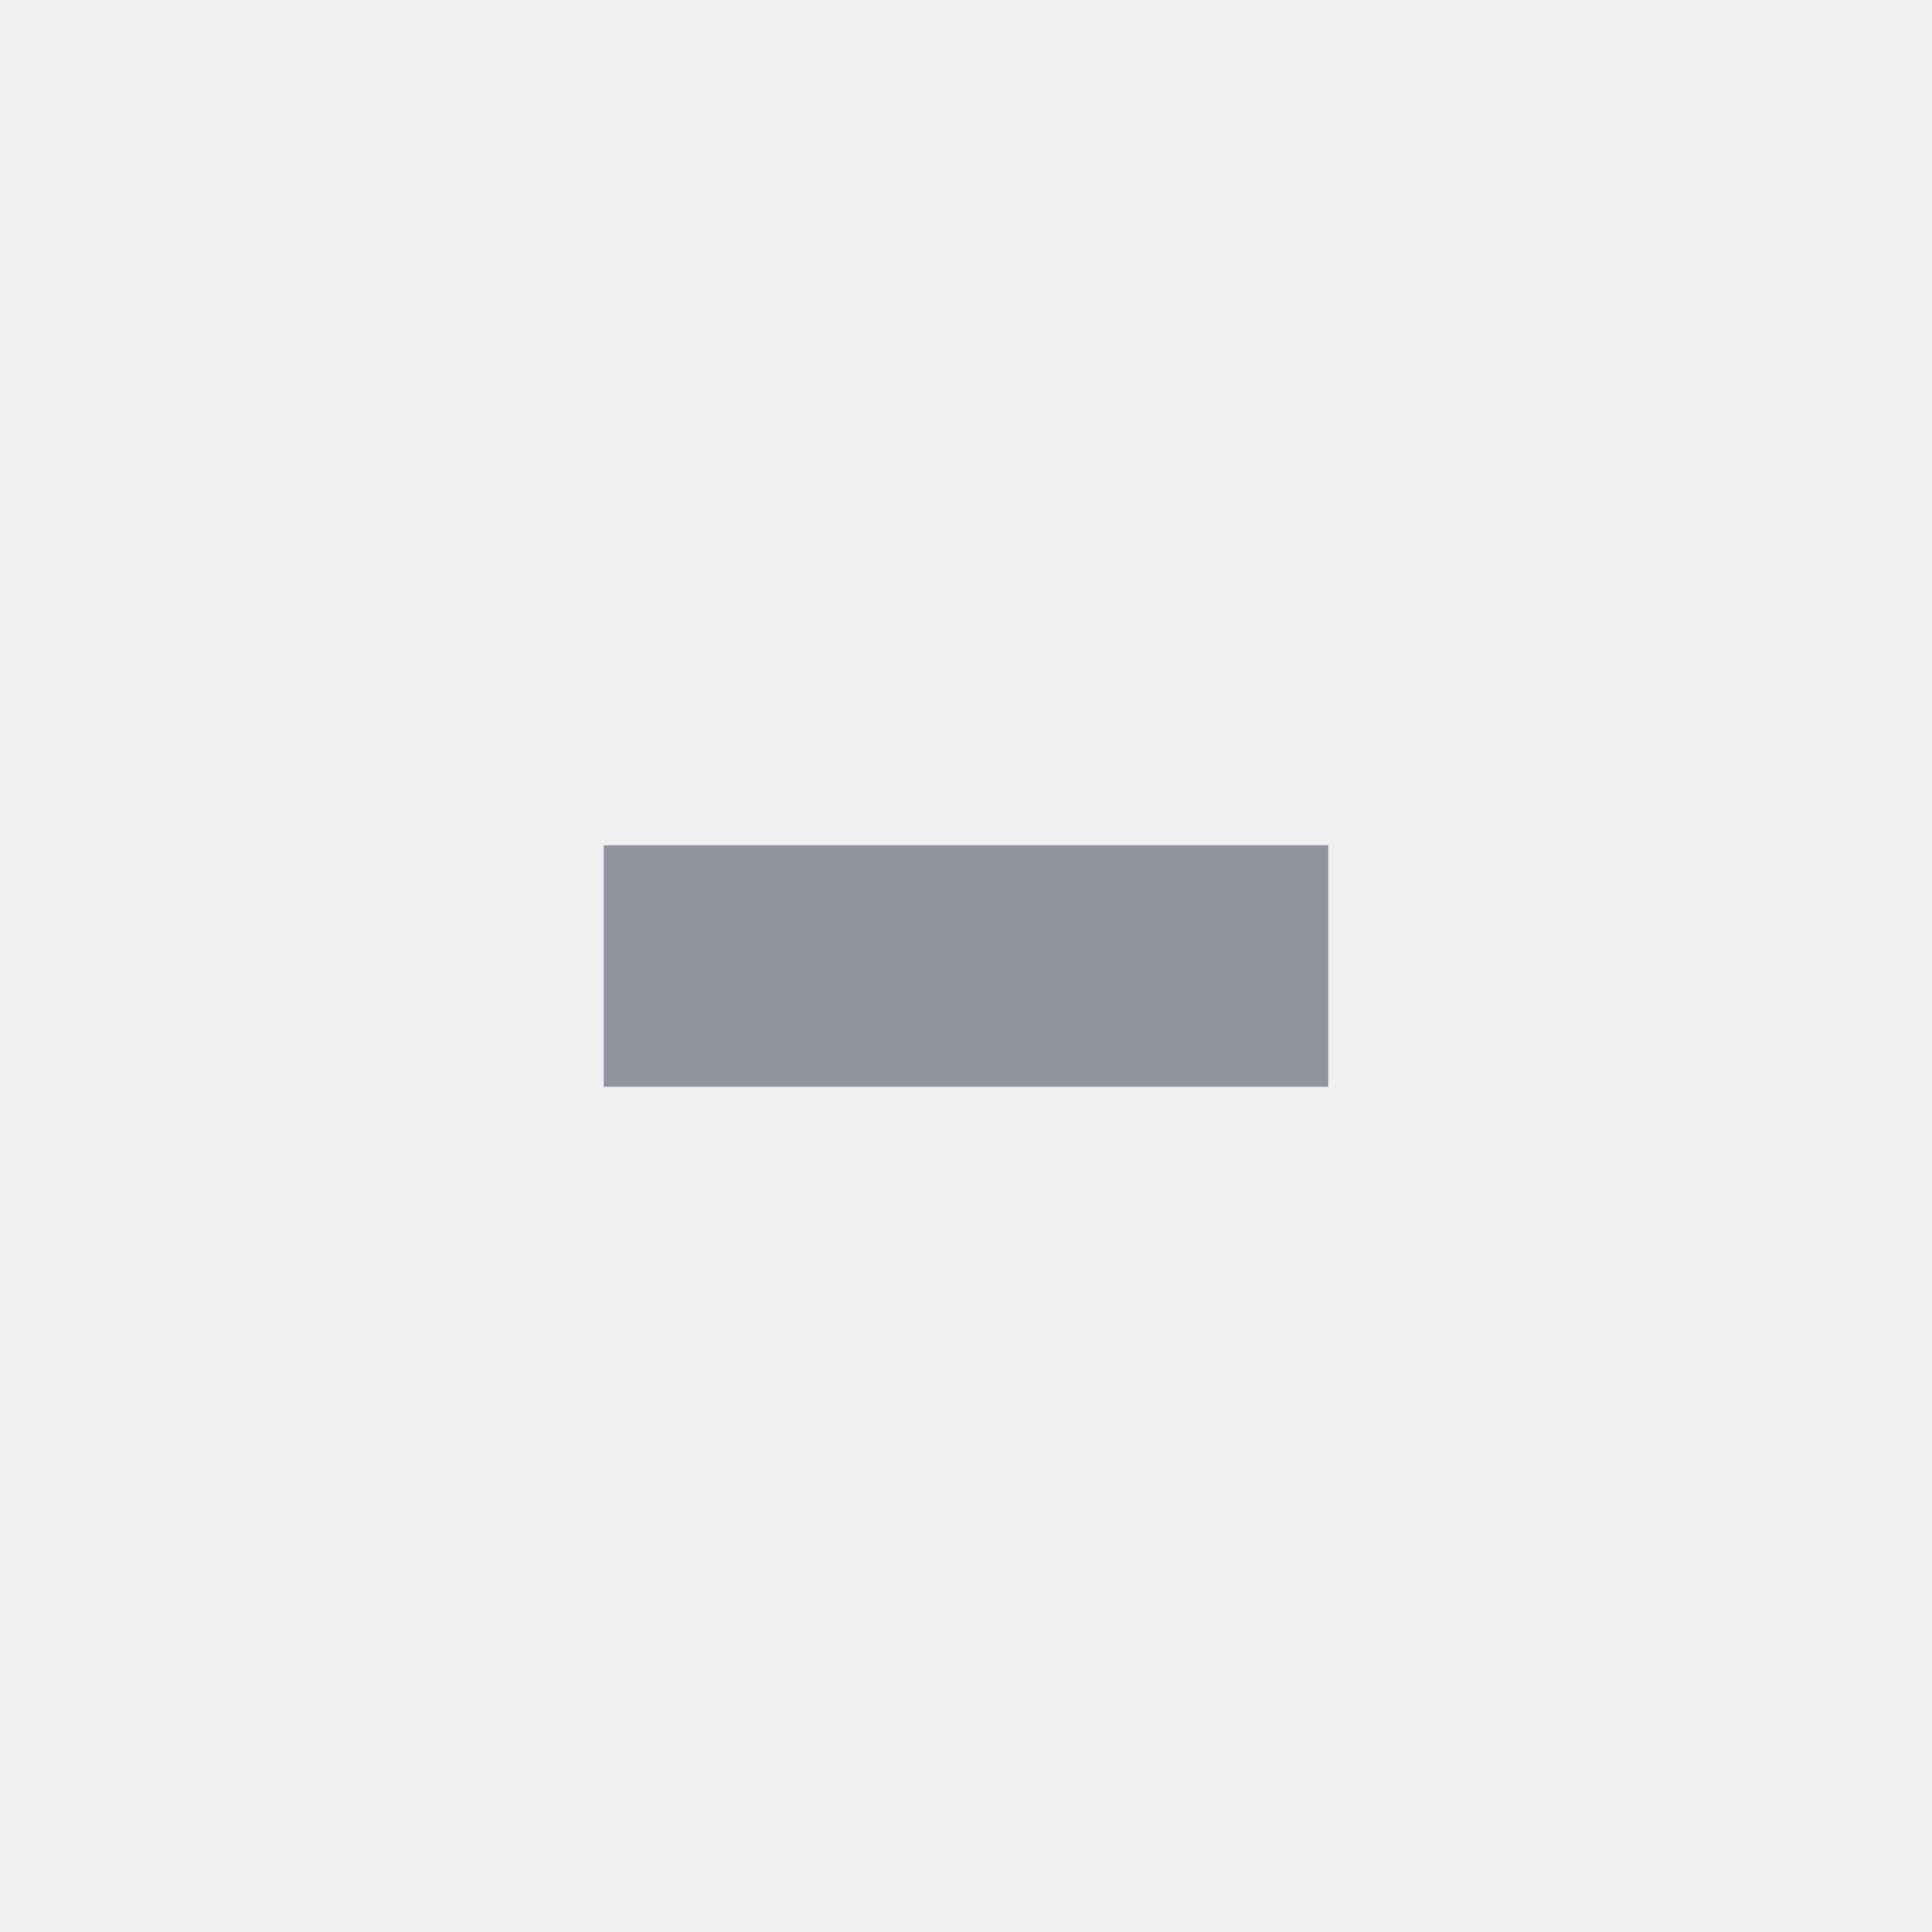
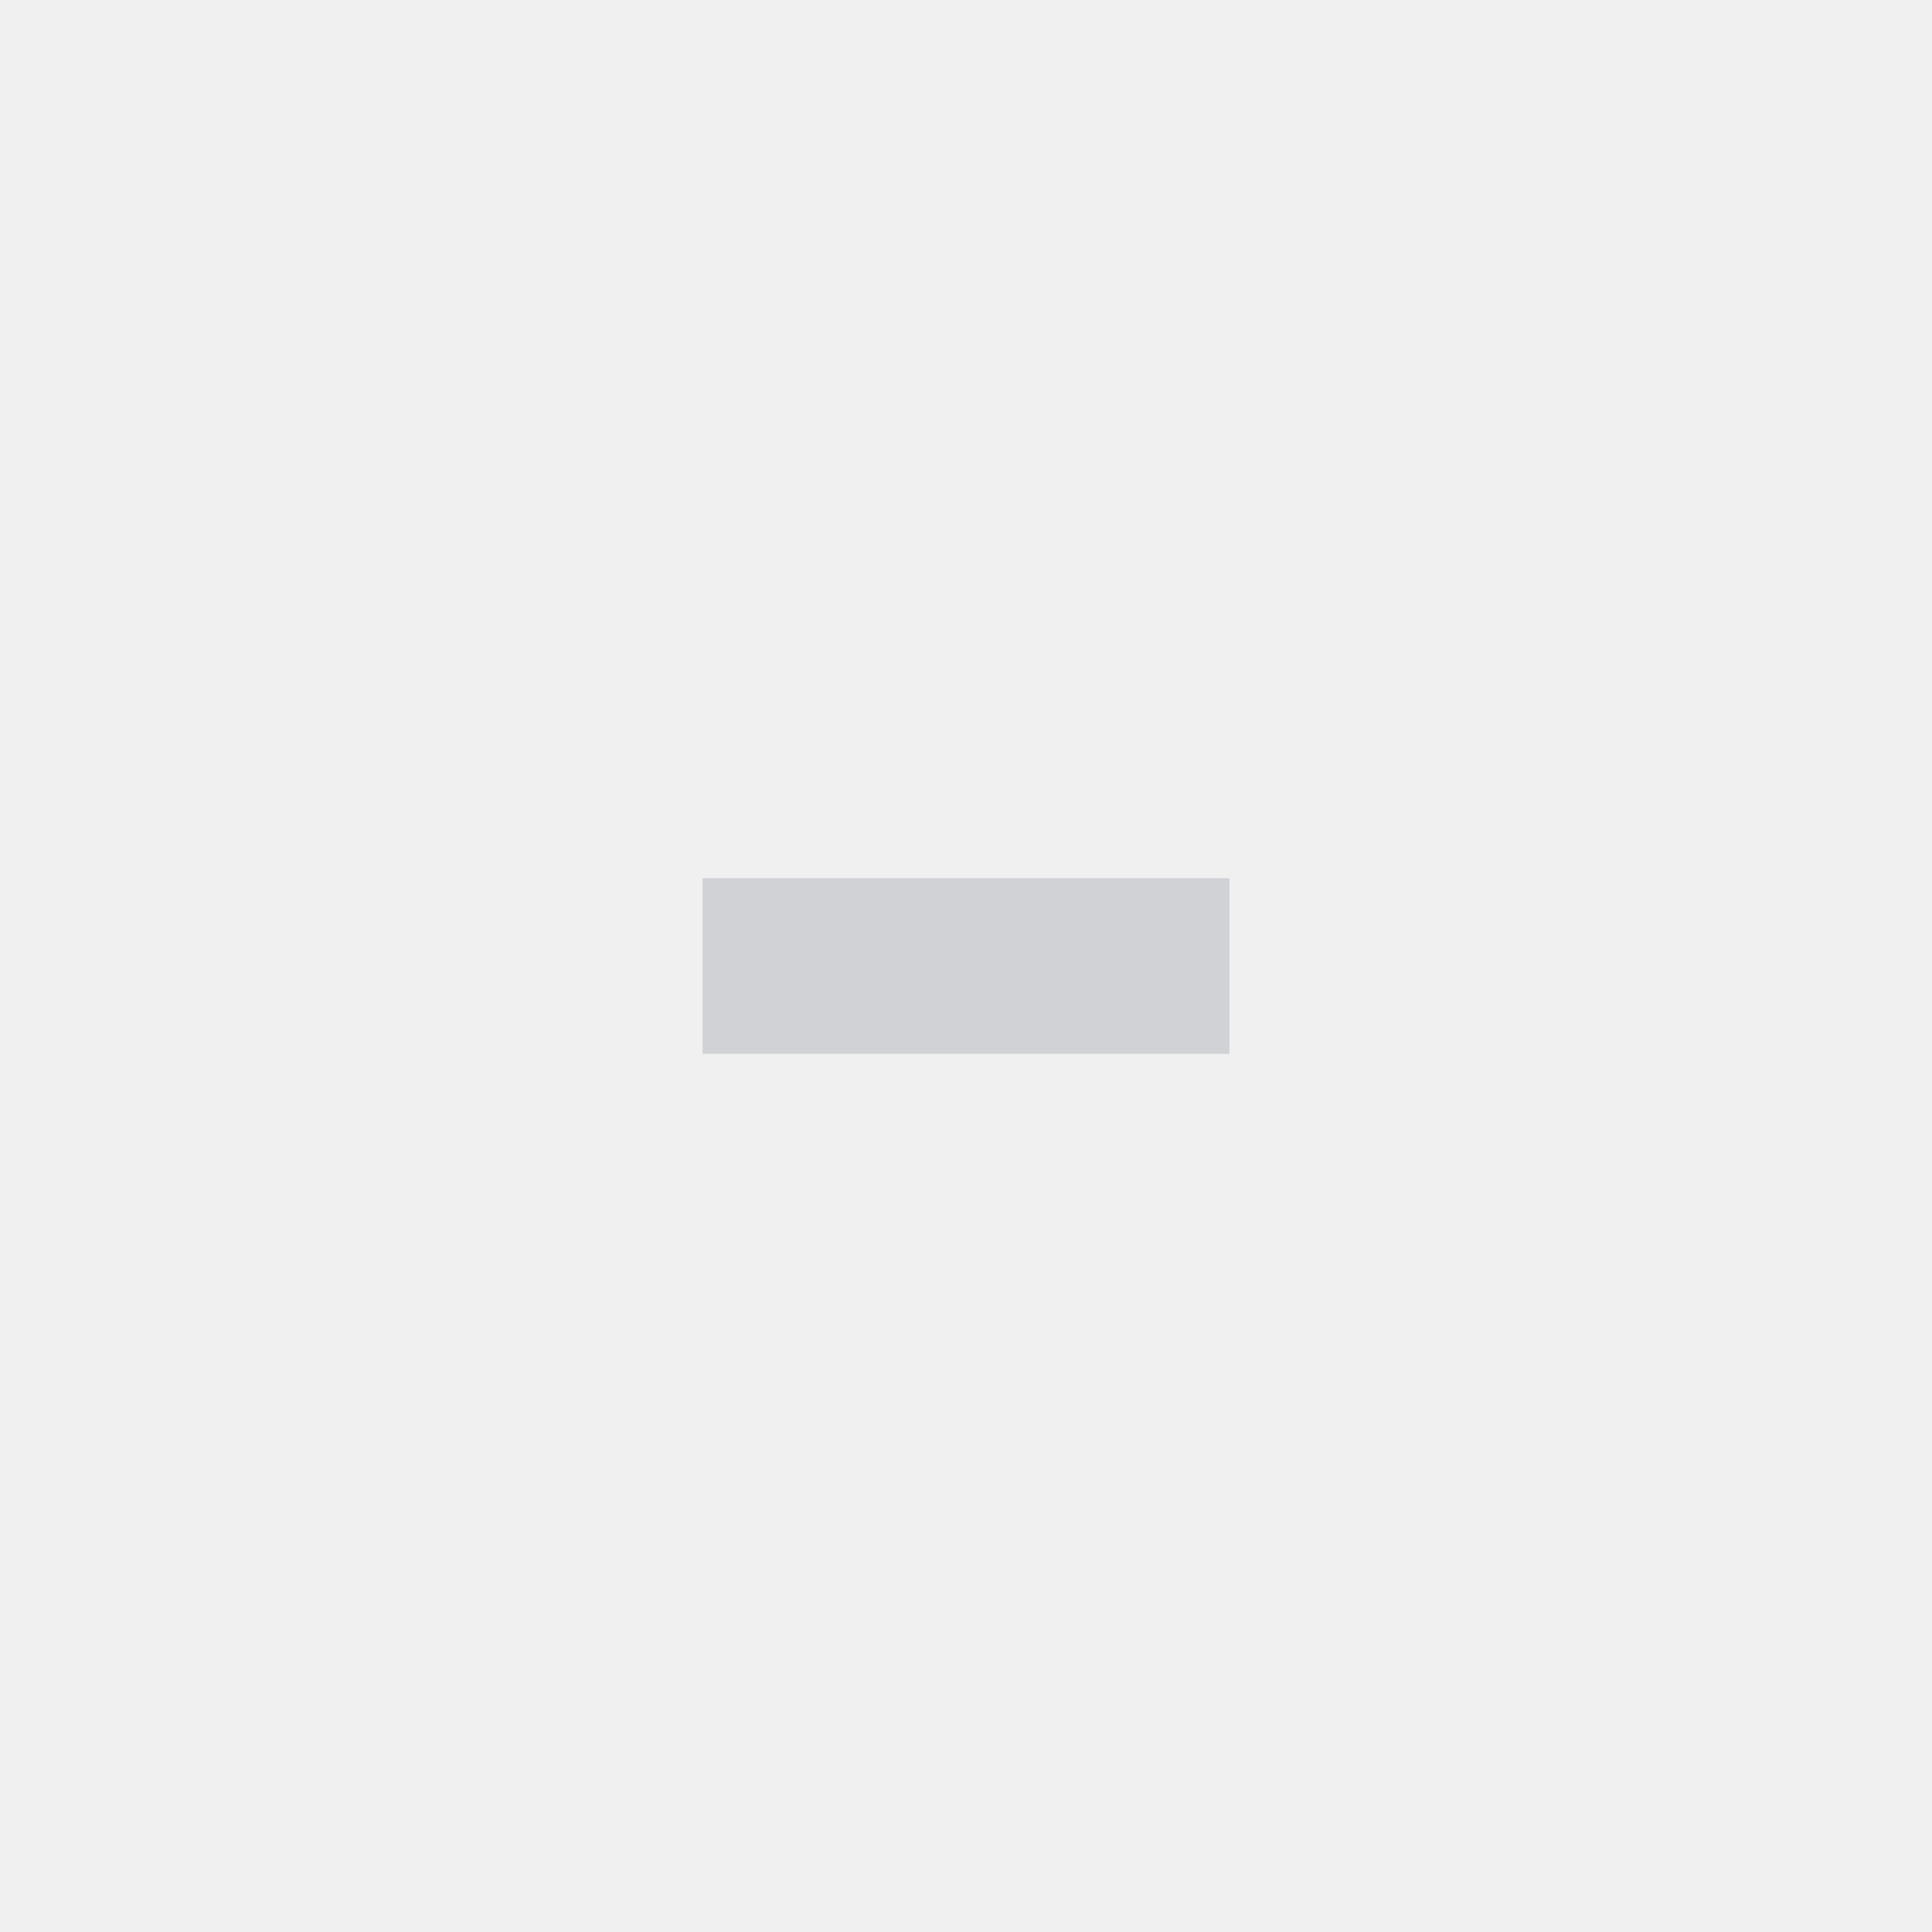
- <svg xmlns="http://www.w3.org/2000/svg" id="svg4306" style="enable-background:new" width="16" height="16" version="1.1">
-   <g id="active-center">
-     <path id="rect9057-4-3-8-5" style="color:#000000;font-style:normal;font-variant:normal;font-weight:normal;font-stretch:normal;font-size:medium;line-height:normal;font-family:Sans;-inkscape-font-specification:Sans;text-indent:0;text-align:start;text-decoration:none;text-decoration-line:none;letter-spacing:normal;word-spacing:normal;text-transform:none;direction:ltr;block-progression:tb;writing-mode:lr-tb;baseline-shift:baseline;text-anchor:start;display:inline;overflow:visible;visibility:visible;opacity:1;fill:#90949e;fill-opacity:1;stroke:none;stroke-width:2;marker:none;enable-background:accumulate" d="m 5,7 0,2 6,0 0,-2 z" />
-     <rect id="rect17883-32-6-9" style="display:inline;opacity:1;fill:none;fill-opacity:1;stroke:none;stroke-width:1;stroke-linecap:butt;stroke-linejoin:miter;stroke-miterlimit:4;stroke-dasharray:none;stroke-dashoffset:0;stroke-opacity:0" width="16" height="16" x="0" y="0" />
+ <svg xmlns="http://www.w3.org/2000/svg" xmlns:xlink="http://www.w3.org/1999/xlink" width="22" height="22" enable-background="new" version="1.1">
+   <use transform="translate(27.966)" width="100%" height="100%" xlink:href="#g1051" />
+   <g id="active-center" opacity=".7">
+     <rect x="1.2357e-6" y="9.6173e-7" width="22" height="22" rx="0" ry="0" opacity="0" stroke-width="3" style="paint-order:fill markers stroke" />
+     <g transform="translate(-584 188.64)" opacity=".8" style="">
+       <g transform="translate(-781 -432.64)" opacity="1" style="">
+         <path d="m1373 254v2h6v-2z" color="#000000" enable-background="accumulate" fill="#b9bcc2" opacity="1" style="text-decoration-line:none;text-indent:0;text-transform:none" />
+       </g>
+       <rect x="587" y="-185.64" width="16" height="16" fill="none" opacity="1" style="" />
+     </g>
  </g>
-   <g id="hover-center" style="display:inline" transform="translate(-466,185.6378)">
-     <g id="g4909-3-7" style="display:inline;opacity:1" transform="translate(-781,-432.6378)">
-       <ellipse id="path4068-7-5-9-6-7-2-1-6-1" style="display:inline;opacity:1;fill:#fefefe;fill-opacity:1;stroke:none;stroke-width:0;stroke-linecap:butt;stroke-linejoin:miter;stroke-miterlimit:4;stroke-dasharray:none;stroke-dashoffset:0;stroke-opacity:1" cx="1273" cy="255" rx="6" ry="6" />
-       <path id="path4068-7-5-9-6-7-2-5-23-4-3" style="display:inline;opacity:1;fill:#d4d5db;fill-opacity:1;stroke:none;stroke-width:0;stroke-linecap:butt;stroke-linejoin:miter;stroke-miterlimit:4;stroke-dasharray:none;stroke-dashoffset:0;stroke-opacity:1" d="m 1273,248 a 7,7 0 0 0 -7,7 7,7 0 0 0 7,7 7,7 0 0 0 7,-7 7,7 0 0 0 -7,-7 z m 0,1 a 6,6 0 0 1 6,6 6,6 0 0 1 -6,6 6,6 0 0 1 -6,-6 6,6 0 0 1 6,-6 z" />
-       <g id="g4834-0-4-5" style="display:inline;opacity:1;fill:#c0e3ff;fill-opacity:1" transform="translate(1265,247)">
-         <g id="layer12-45-6-2-7" style="display:inline;fill:#c0e3ff;fill-opacity:1" transform="translate(-81.0002,-967)">
-           <path id="rect9057-8-2-3" style="color:#000000;font-style:normal;font-variant:normal;font-weight:normal;font-stretch:normal;font-size:medium;line-height:normal;font-family:Sans;-inkscape-font-specification:Sans;text-indent:0;text-align:start;text-decoration:none;text-decoration-line:none;letter-spacing:normal;word-spacing:normal;text-transform:none;direction:ltr;block-progression:tb;writing-mode:lr-tb;baseline-shift:baseline;text-anchor:start;display:inline;overflow:visible;visibility:visible;opacity:1;fill:#7a7f8b;fill-opacity:1;stroke:none;stroke-width:2;marker:none;enable-background:accumulate" d="m 86,974 0,2 6,0 0,-2 z" />
+   <g id="hover-center" transform="matrix(1.375 0 0 1.375 -664.38 284.62)" stroke-width=".992">
+     <g transform="translate(-781 -432.64)" stroke-width=".992">
+       <path d="m1273 248c-3.866 0-7 3.134-7 7s3.134 7 7 7 7-3.134 7-7-3.134-7-7-7z" fill="#5f7d7c" opacity=".45" />
+       <g transform="translate(1265,247)" fill="#c0e3ff" stroke-width=".992">
+         <g transform="translate(-81 -967)" fill="#c0e3ff" stroke-width=".992">
+           <path d="m86 974v2h6v-2z" color="#000000" enable-background="accumulate" fill="#96aaa9" fill-opacity=".988" style="text-decoration-line:none;text-indent:0;text-transform:none" />
        </g>
      </g>
    </g>
-     <rect id="rect17883-11-4-0" style="display:inline;opacity:1;fill:none;fill-opacity:1;stroke:none;stroke-width:1;stroke-linecap:butt;stroke-linejoin:miter;stroke-miterlimit:4;stroke-dasharray:none;stroke-dashoffset:0;stroke-opacity:0" width="16" height="16" x="484" y="-185.64" />
+     <rect x="484" y="-185.64" width="16" height="16" fill="none" />
  </g>
-   <g id="pressed-center" style="display:inline" transform="translate(-347,185.6378)">
-     <g id="g4909-1-2-0" style="display:inline;opacity:1" transform="translate(-882,-432.6378)">
-       <g id="g4490-3-6-1-4-1-6" style="display:inline;opacity:1" transform="translate(-161)">
-         <g id="g4092-0-7-2-0-0-94-2" style="display:inline" transform="translate(58)">
-           <circle id="path4068-7-3-0-3-6-8-3" style="fill:#2eb398;fill-opacity:1;stroke:none;stroke-width:0;stroke-linecap:butt;stroke-linejoin:miter;stroke-miterlimit:4;stroke-dasharray:none;stroke-dashoffset:0;stroke-opacity:1" cx="1376" cy="255" r="7" />
-         </g>
-       </g>
-       <g id="g4834-9-3-8-5" style="display:inline;opacity:1;fill:#c0e3ff;fill-opacity:1" transform="translate(1265,247)">
-         <g id="layer12-45-3-7-96-7" style="display:inline;fill:#c0e3ff;fill-opacity:1" transform="translate(-81.0002,-967)">
-           <path id="rect9057-3-5-1-1" style="color:#000000;font-style:normal;font-variant:normal;font-weight:normal;font-stretch:normal;font-size:medium;line-height:normal;font-family:Sans;-inkscape-font-specification:Sans;text-indent:0;text-align:start;text-decoration:none;text-decoration-line:none;letter-spacing:normal;word-spacing:normal;text-transform:none;writing-mode:lr-tb;direction:ltr;baseline-shift:baseline;text-anchor:start;display:inline;overflow:visible;visibility:visible;fill:#ffffff;fill-opacity:1;stroke:none;stroke-width:2;marker:none;enable-background:accumulate" d="m 86,974 v 2 h 6 v -2 z" />
+   <g id="pressed-center" transform="matrix(1.375 0 0 1.375 -525.13 316.19)" stroke-width=".992">
+     <g transform="translate(-882 -432.64)" stroke-width=".992">
+       <g transform="translate(-161)">
+         <g transform="translate(58)" stroke-width=".992">
+           <path transform="matrix(.73333 0 0 .73333 1277.1 162.99)" d="m134.91 115.92a9.546 9.546 0 0 0-9.545 9.545 9.546 9.546 0 0 0 9.545 9.545 9.546 9.546 0 0 0 9.547-9.545 9.546 9.546 0 0 0-9.547-9.545zm-4.09 8.182h8.182v2.727h-8.182z" fill="#2eb398" />
        </g>
      </g>
    </g>
-     <rect id="rect17883-79-9-2-2" style="display:inline;opacity:1;fill:none;fill-opacity:1;stroke:none;stroke-width:1;stroke-linecap:butt;stroke-linejoin:miter;stroke-miterlimit:4;stroke-dasharray:none;stroke-dashoffset:0;stroke-opacity:0" width="16" height="16" x="383" y="-185.64" />
+     <rect x="383" y="-185.64" width="16" height="16" fill="none" />
  </g>
-   <g id="inactive-center" style="opacity:0.5" transform="translate(-4)">
-     <path id="rect9057-4-09-2" style="color:#000000;font-style:normal;font-variant:normal;font-weight:normal;font-stretch:normal;font-size:medium;line-height:normal;font-family:Sans;-inkscape-font-specification:Sans;text-indent:0;text-align:start;text-decoration:none;text-decoration-line:none;letter-spacing:normal;word-spacing:normal;text-transform:none;writing-mode:lr-tb;direction:ltr;baseline-shift:baseline;text-anchor:start;display:inline;overflow:visible;visibility:visible;opacity:1;fill:#90949e;fill-opacity:1;stroke:none;stroke-width:2;marker:none;enable-background:accumulate" d="m 63,7 v 2 h 6 V 7 Z" />
-     <rect id="rect17883-39-3-46-6" style="display:inline;opacity:1;fill:none;fill-opacity:1;stroke:none;stroke-width:1;stroke-linecap:butt;stroke-linejoin:miter;stroke-miterlimit:4;stroke-dasharray:none;stroke-dashoffset:0;stroke-opacity:0" width="16" height="16" x="58" y="0" />
+   <g id="inactive-center" transform="translate(29.178)" opacity=".4">
+     <rect x="1.2357e-6" y="9.6173e-7" width="22" height="22" rx="0" ry="0" opacity="0" stroke-width="3" style="paint-order:fill markers stroke" />
+     <g transform="translate(-584,188.64)" opacity=".8">
+       <g transform="translate(-781,-432.64)" opacity="1">
+         <path d="m1373 254v2h6v-2z" color="#000000" enable-background="accumulate" fill="#b9bcc2" opacity="1" style="text-decoration-line:none;text-indent:0;text-transform:none" />
+       </g>
+       <rect x="587" y="-185.64" width="16" height="16" fill="none" opacity="1" />
+     </g>
  </g>
-   <g id="deactivated-center" style="opacity:0.5" transform="translate(14)">
-     <path id="path47" style="color:#000000;font-style:normal;font-variant:normal;font-weight:normal;font-stretch:normal;font-size:medium;line-height:normal;font-family:Sans;-inkscape-font-specification:Sans;text-indent:0;text-align:start;text-decoration:none;text-decoration-line:none;letter-spacing:normal;word-spacing:normal;text-transform:none;writing-mode:lr-tb;direction:ltr;baseline-shift:baseline;text-anchor:start;display:inline;overflow:visible;visibility:visible;opacity:1;fill:#90949e;fill-opacity:1;stroke:none;stroke-width:2;marker:none;enable-background:accumulate" d="m 63,7 v 2 h 6 V 7 Z" />
-     <rect id="rect49" style="display:inline;opacity:1;fill:none;fill-opacity:1;stroke:none;stroke-width:1;stroke-linecap:butt;stroke-linejoin:miter;stroke-miterlimit:4;stroke-dasharray:none;stroke-dashoffset:0;stroke-opacity:0" width="16" height="16" x="58" y="0" />
+   <g id="deactivated-center" transform="translate(28.525 28.619)" opacity=".4">
+     <rect x="1.2357e-6" y="9.6173e-7" width="22" height="22" rx="0" ry="0" opacity="0" stroke-width="3" style="paint-order:fill markers stroke" />
+     <g transform="translate(-584,188.64)" opacity=".8">
+       <g transform="translate(-781,-432.64)" opacity="1">
+         <path d="m1373 254v2h6v-2z" color="#000000" enable-background="accumulate" fill="#b9bcc2" opacity="1" style="text-decoration-line:none;text-indent:0;text-transform:none" />
+       </g>
+       <rect x="587" y="-185.64" width="16" height="16" fill="none" opacity="1" />
+     </g>
  </g>
</svg>
